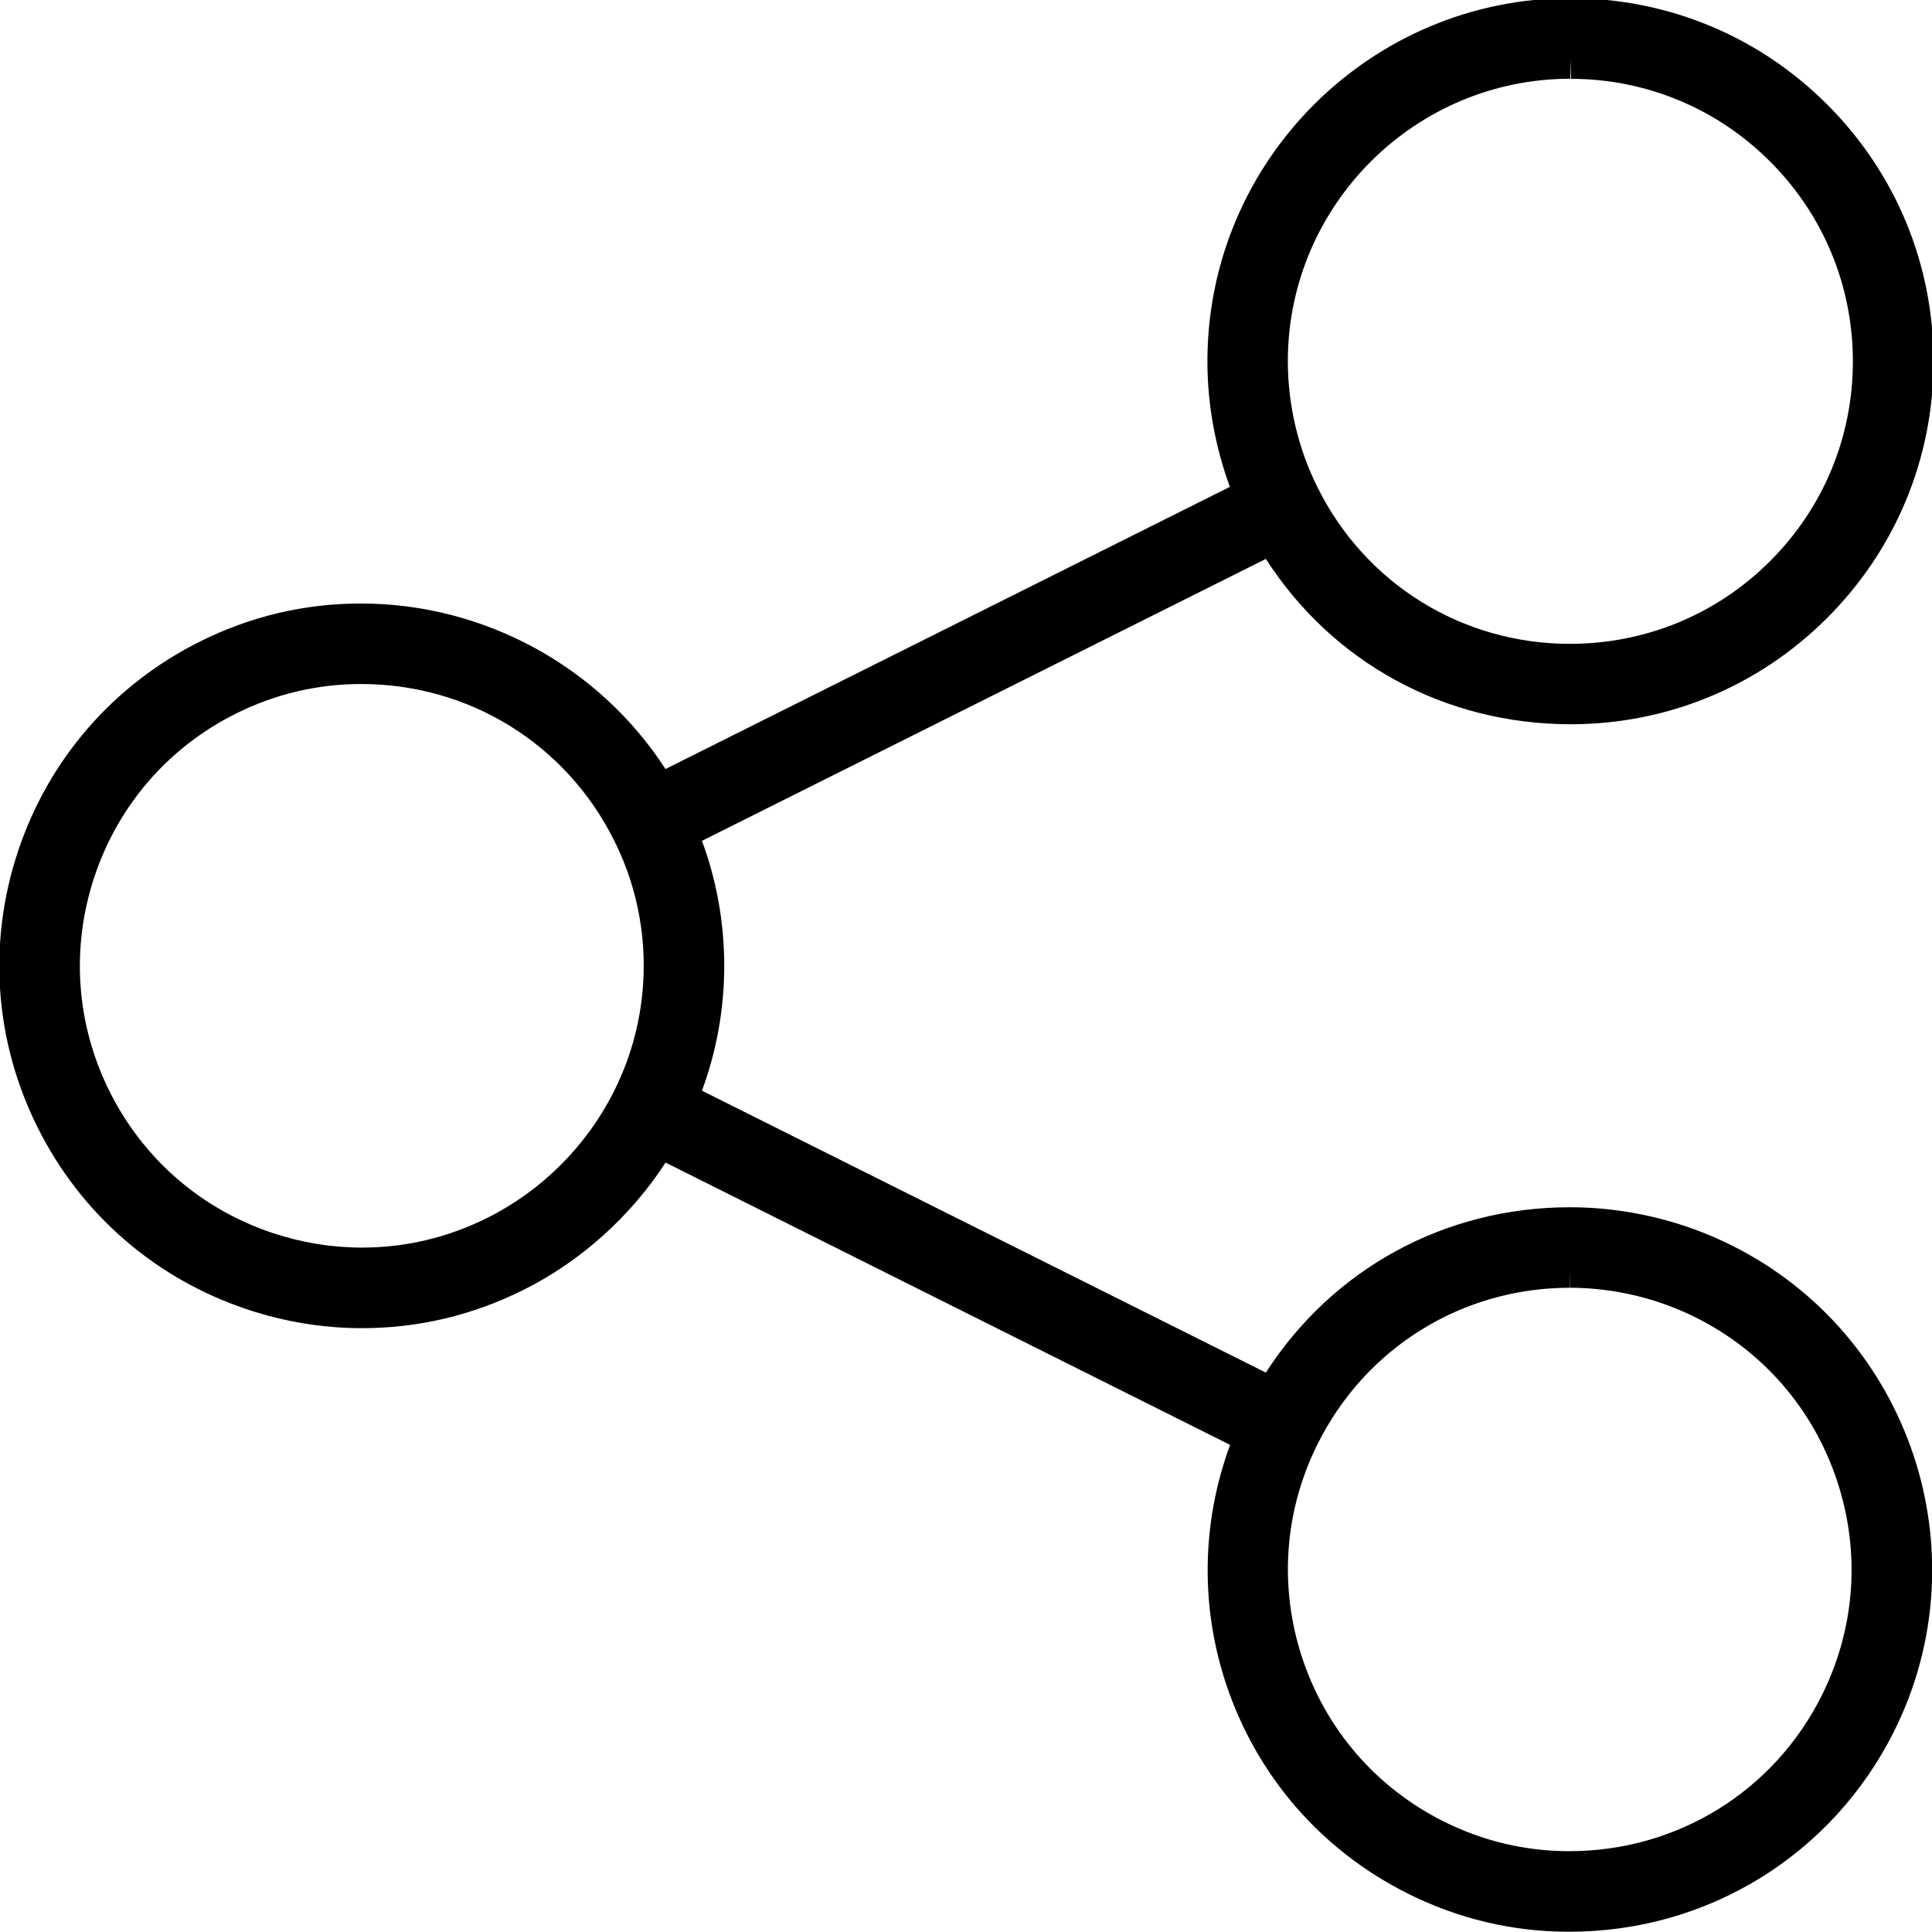
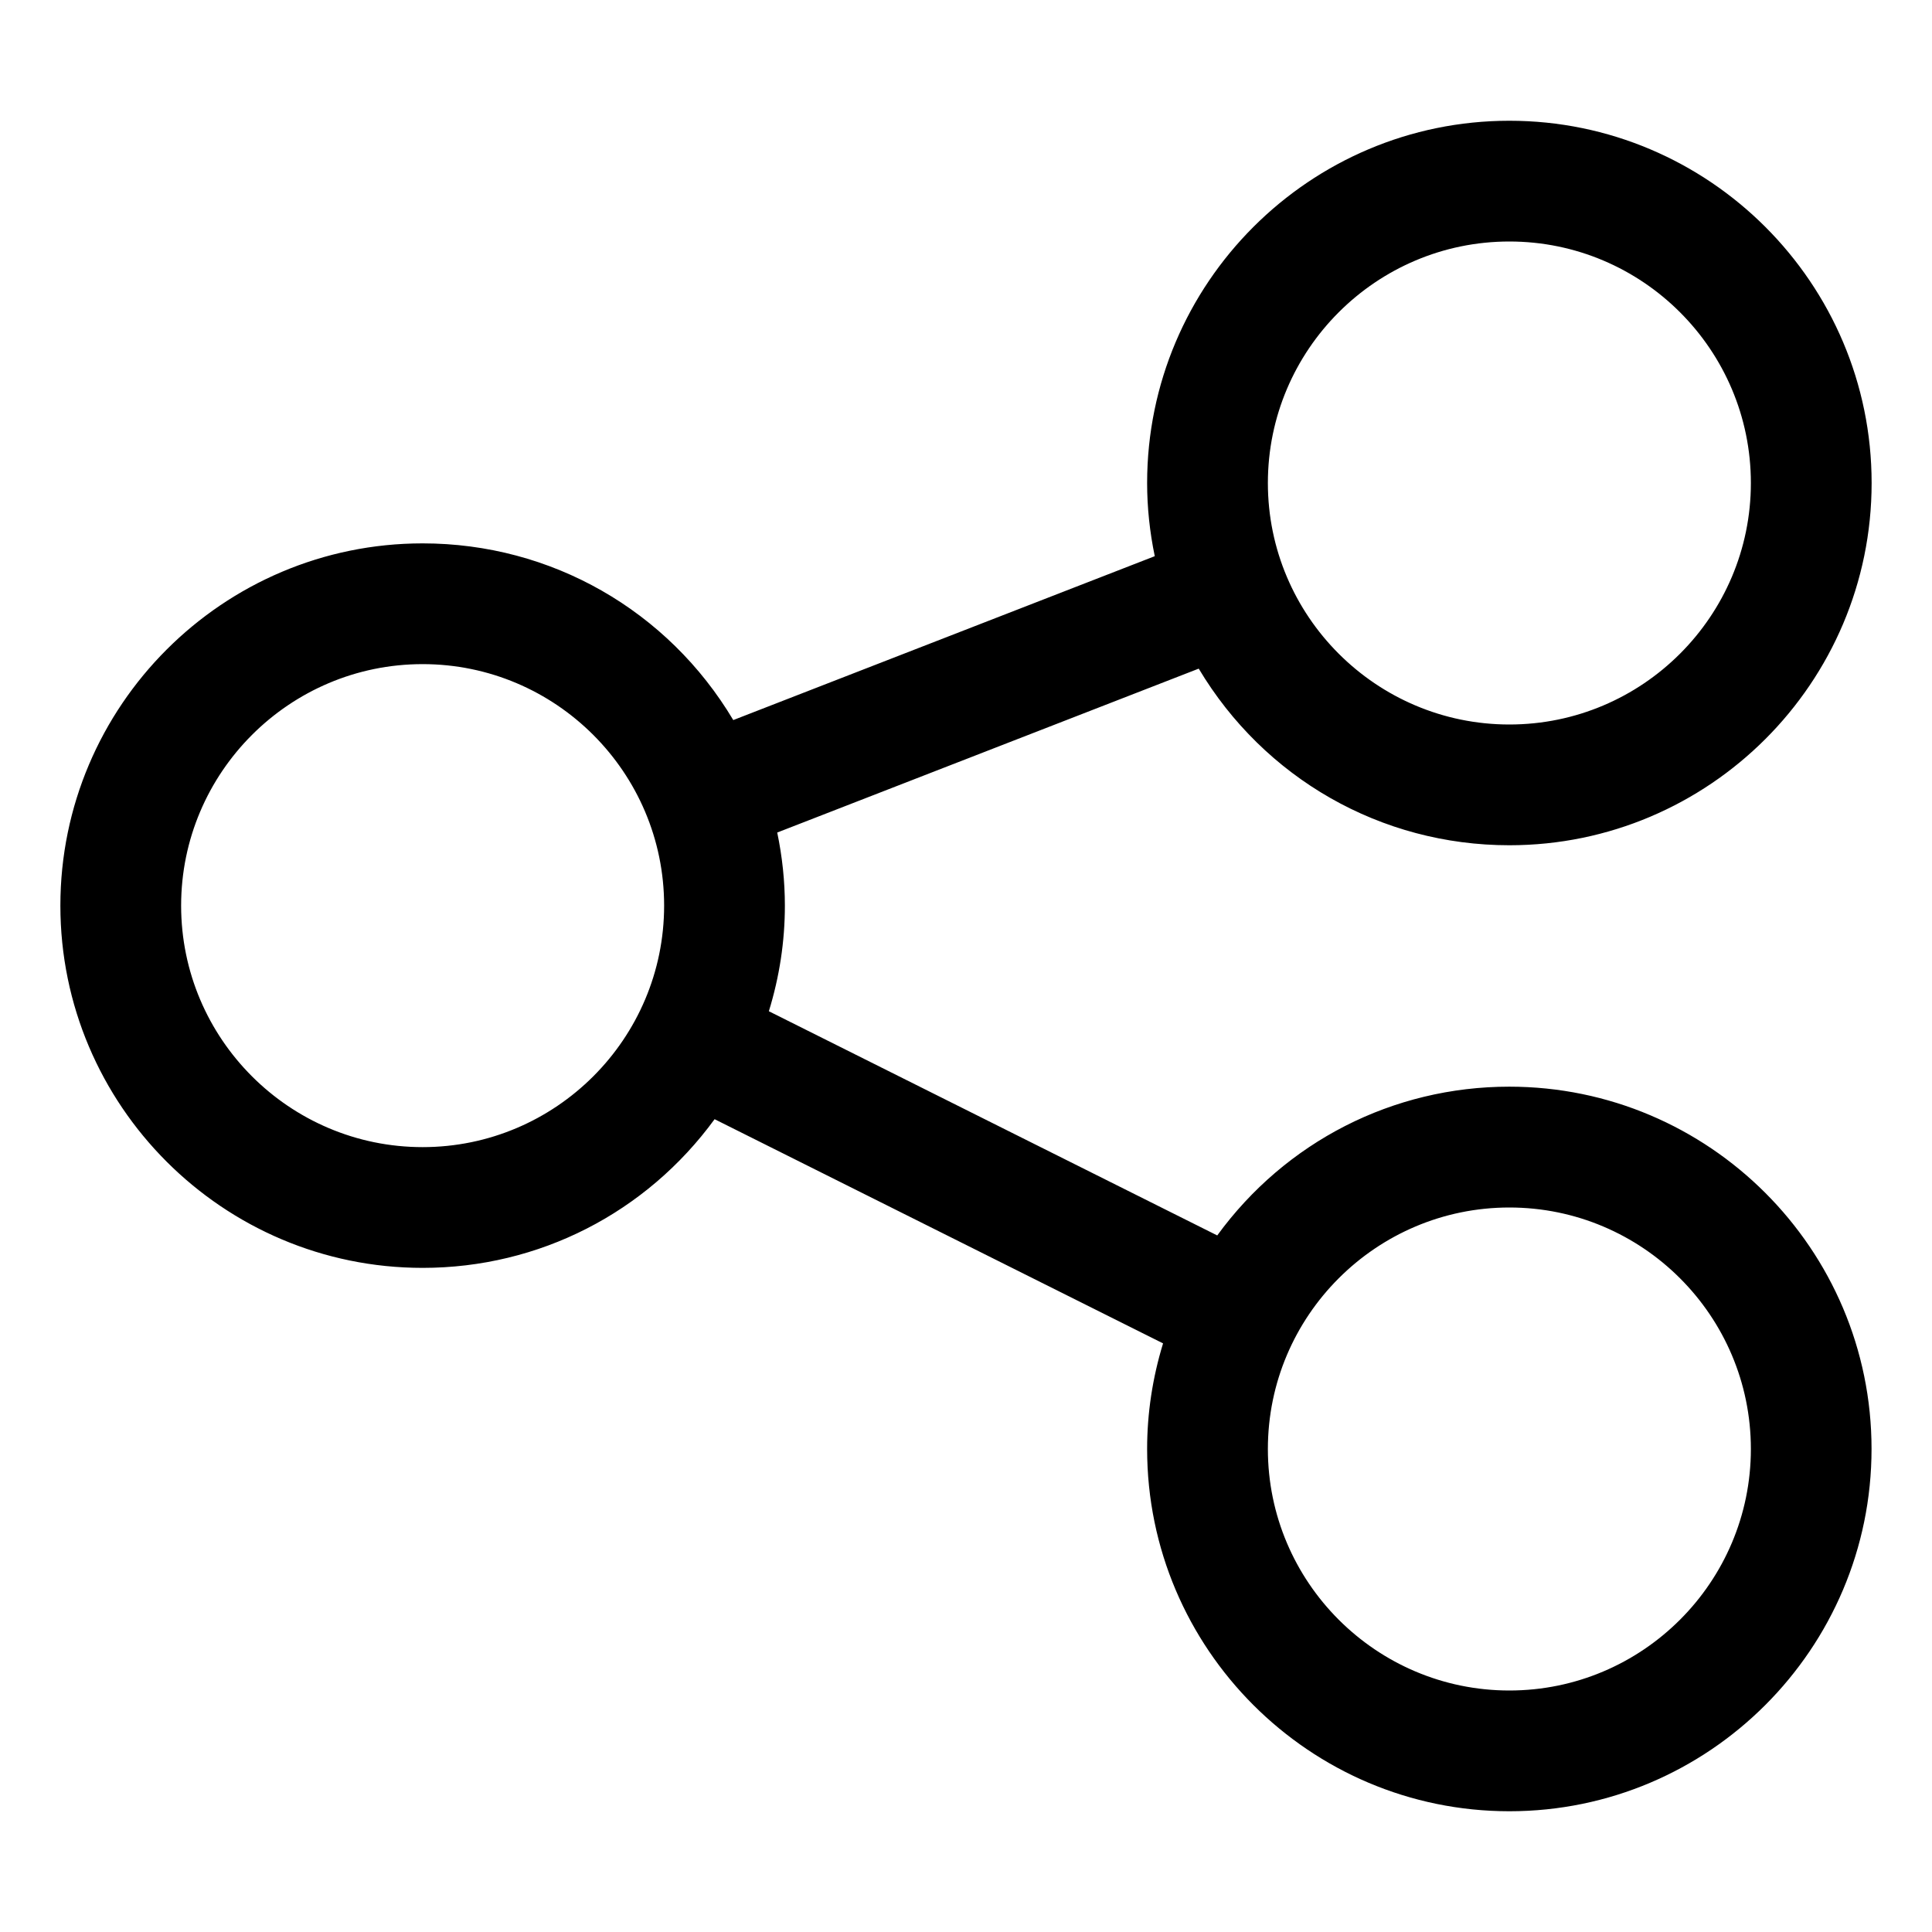
<svg xmlns="http://www.w3.org/2000/svg" version="1.1" id="Layer_1" x="0px" y="0px" viewBox="0 0 24 24" style="enable-background:new 0 0 24 24;" xml:space="preserve">
  <g>
-     <path d="M19.494,23.997c-0.701,0-1.375-0.159-2.005-0.474c-1.075-0.537-1.877-1.461-2.257-2.601   c-0.323-0.969-0.305-2.015,0.049-2.973l-7.013-3.507c-0.436,0.671-1.055,1.227-1.764,1.581c-0.632,0.316-1.307,0.476-2.006,0.476   c-0.484,0-0.965-0.079-1.429-0.234c-1.14-0.381-2.064-1.183-2.601-2.258c-0.537-1.075-0.623-2.296-0.243-3.436   c0.381-1.14,1.183-2.064,2.258-2.601c0.628-0.314,1.301-0.473,2-0.473c1.53,0,2.959,0.782,3.784,2.056l7.011-3.505   c-0.184-0.502-0.281-1.041-0.279-1.572c0.006-2.481,2.029-4.499,4.51-4.499c1.216,0.003,2.347,0.475,3.197,1.329   c0.85,0.854,1.316,1.988,1.313,3.192s-0.475,2.336-1.329,3.186c-0.851,0.847-1.98,1.313-3.181,1.313   c-1.561-0.002-2.956-0.765-3.784-2.054l-7.005,3.502c0.369,0.998,0.369,2.106,0,3.104l7.005,3.502   c0.829-1.289,2.223-2.053,3.774-2.054c0,0,0.003,0,0.004,0c0.694,0,1.39,0.164,2.011,0.475c2.22,1.109,3.123,3.818,2.014,6.037   C22.759,23.044,21.214,23.997,19.494,23.997z M16.365,17.943c-0.414,0.834-0.479,1.779-0.185,2.662   c0.296,0.887,0.92,1.605,1.756,2.023c0.49,0.244,1.014,0.368,1.558,0.368c1.339,0,2.541-0.741,3.137-1.935   c0.417-0.835,0.484-1.783,0.188-2.671s-0.919-1.607-1.754-2.024c-0.483-0.241-1.024-0.369-1.564-0.369l-0.003-0.25l0,0.25   c-1.334,0.001-2.532,0.743-3.128,1.937C16.369,17.937,16.367,17.94,16.365,17.943z M4.487,8.497c-0.544,0-1.068,0.124-1.557,0.368   c-0.837,0.418-1.46,1.136-1.756,2.023c-0.296,0.887-0.229,1.836,0.188,2.672c0.418,0.836,1.136,1.46,2.023,1.756   c0.362,0.121,0.736,0.182,1.112,0.182c0.543,0,1.068-0.125,1.56-0.371c0.674-0.337,1.231-0.894,1.568-1.567   c0.002-0.003,0.003-0.007,0.005-0.01c0.49-0.977,0.489-2.14-0.004-3.115C7.028,9.239,5.826,8.497,4.487,8.497z M19.508,0.978   c-1.931,0-3.505,1.571-3.51,3.501c-0.001,0.546,0.127,1.093,0.372,1.582c0.596,1.194,1.795,1.936,3.128,1.937   c0.944,0,1.823-0.363,2.485-1.022c0.665-0.661,1.032-1.542,1.034-2.479c0.002-0.937-0.361-1.82-1.022-2.484   c-0.661-0.665-1.542-1.032-2.479-1.034l-0.009-0.25V0.978z" />
+     <path d="M18.75,22.5c-2.481,0-4.5-2.019-4.5-4.5c0-0.444,0.067-0.884,0.198-1.312l-5.571-2.785   C8.029,15.065,6.697,15.75,5.25,15.75c-2.481,0-4.5-2.019-4.5-4.5c0-2.481,2.019-4.5,4.5-4.5c1.598,0,3.047,0.833,3.859,2.195   l5.236-2.036C14.282,6.607,14.25,6.302,14.25,6c0-2.481,2.019-4.5,4.5-4.5s4.5,2.019,4.5,4.5s-2.019,4.5-4.5,4.5   c-1.597,0-3.046-0.833-3.859-2.194l-5.236,2.036c0.063,0.302,0.095,0.606,0.095,0.908c0,0.444-0.067,0.884-0.199,1.312l5.57,2.785   c0.848-1.163,2.181-1.848,3.628-1.848c2.481,0,4.5,2.019,4.5,4.5S21.231,22.5,18.75,22.5z M18.75,15c-1.654,0-3,1.346-3,3   s1.346,3,3,3s3-1.346,3-3S20.404,15,18.75,15z M5.25,8.25c-1.654,0-3,1.346-3,3c0,1.654,1.346,3,3,3s3-1.346,3-3   C8.25,9.596,6.904,8.25,5.25,8.25z M18.75,3c-1.654,0-3,1.346-3,3s1.346,3,3,3s3-1.346,3-3S20.404,3,18.75,3z" />
  </g>
</svg>
